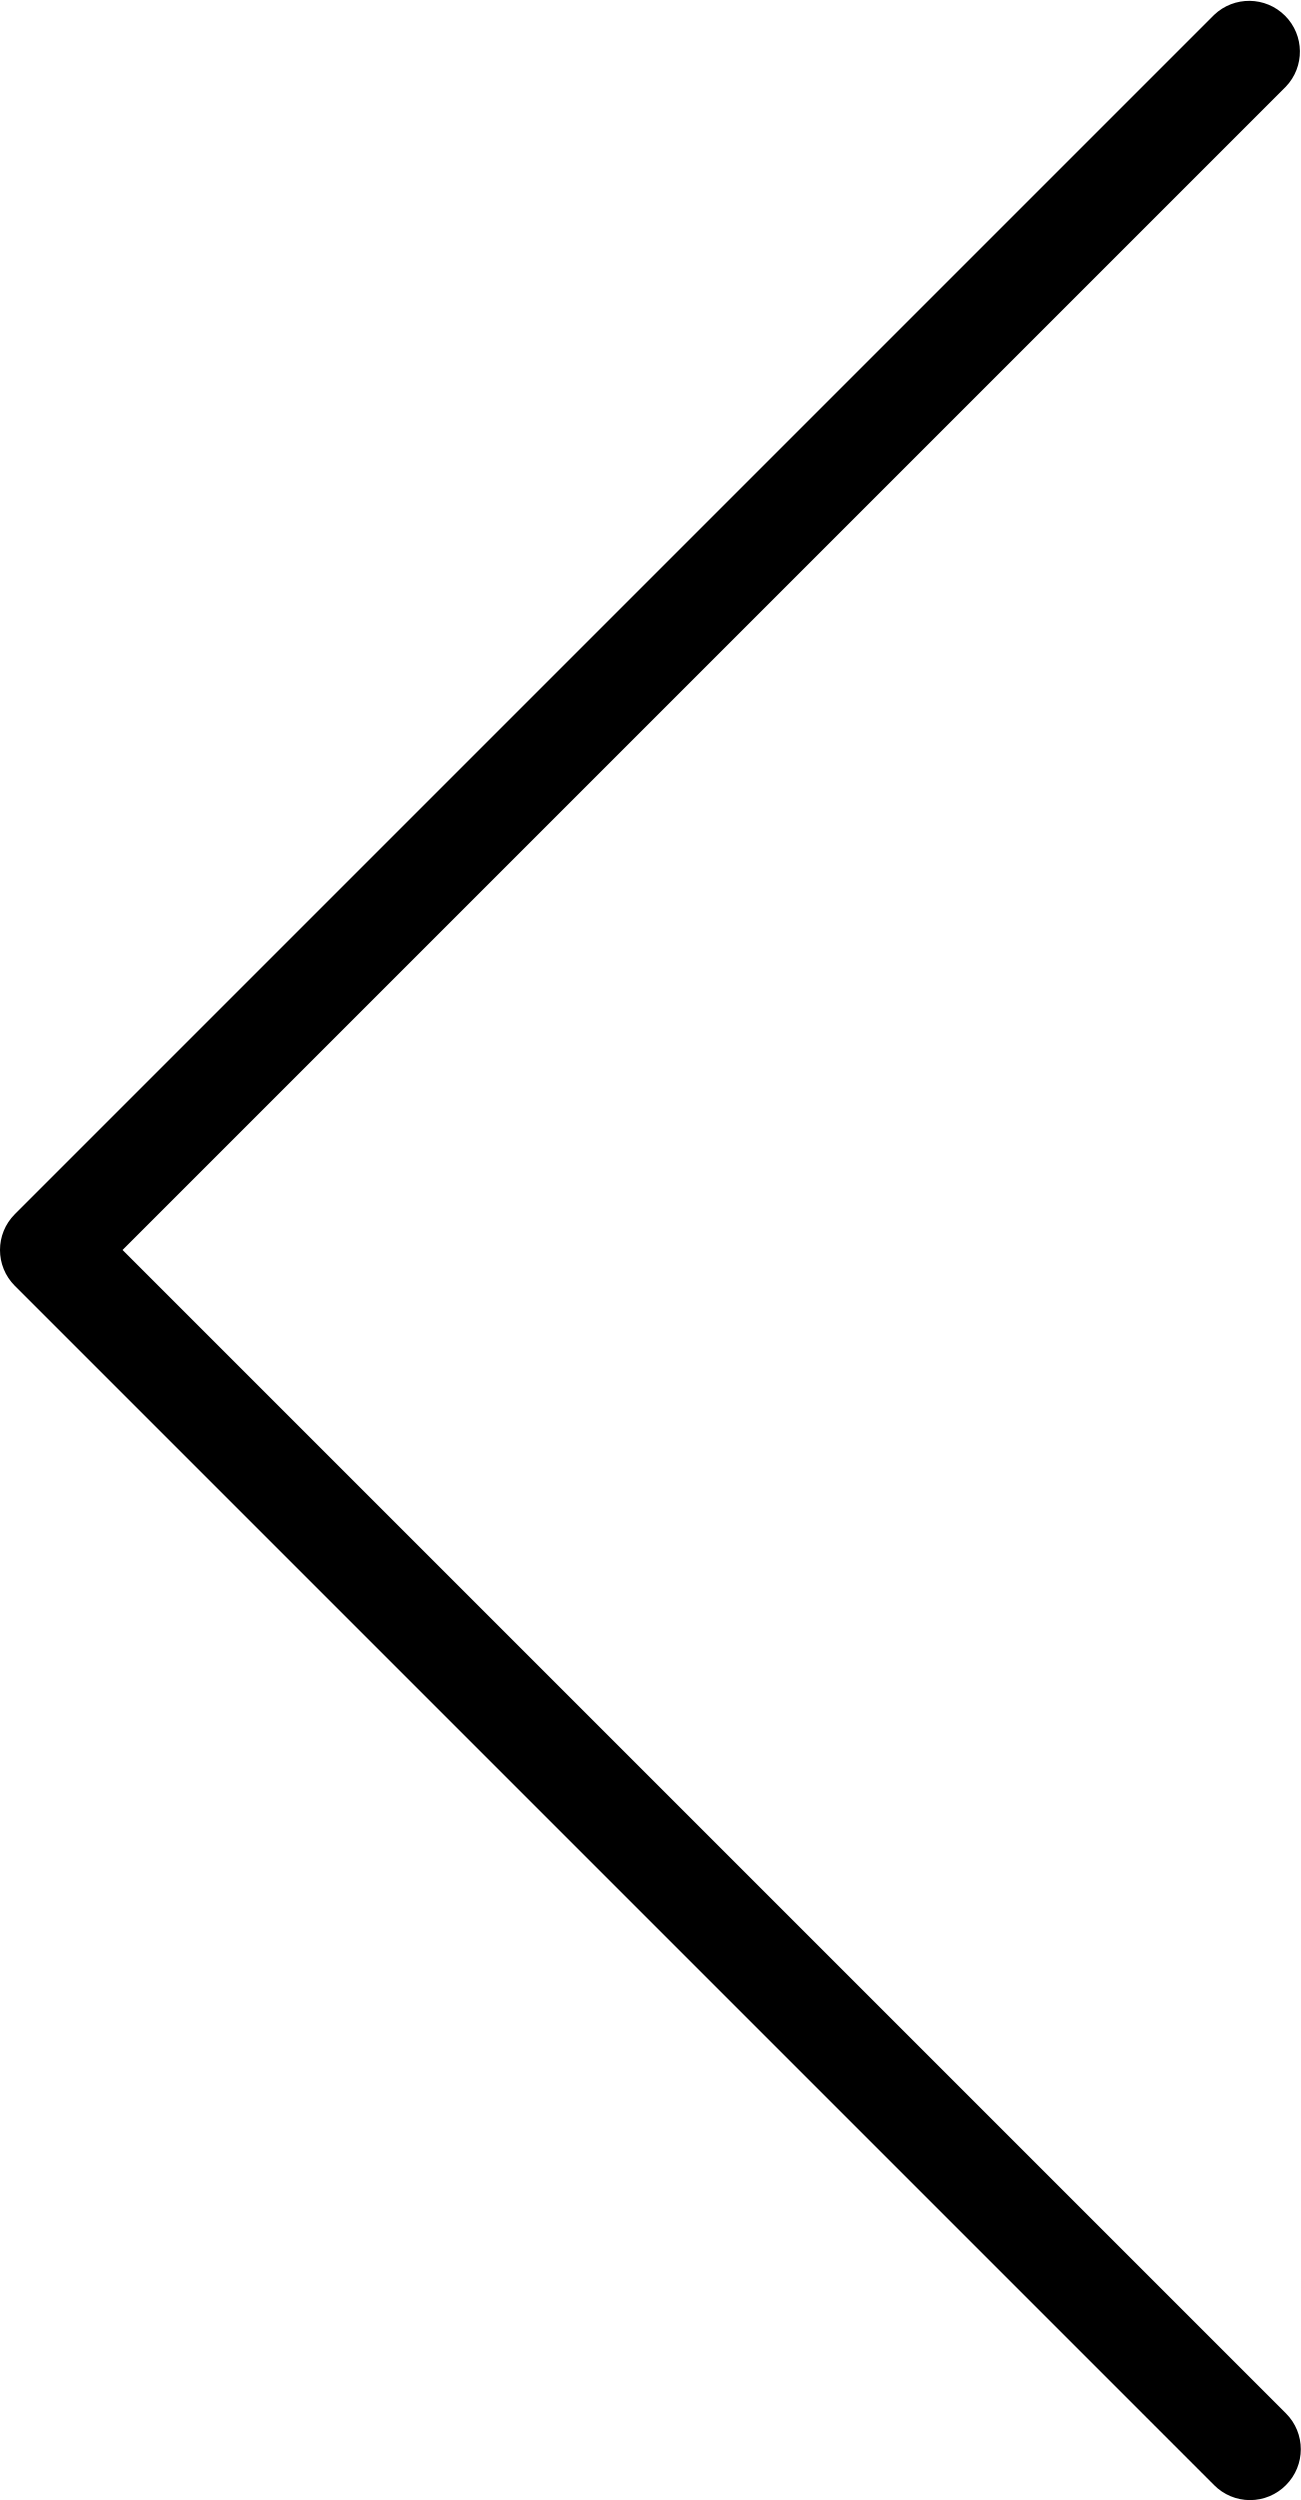
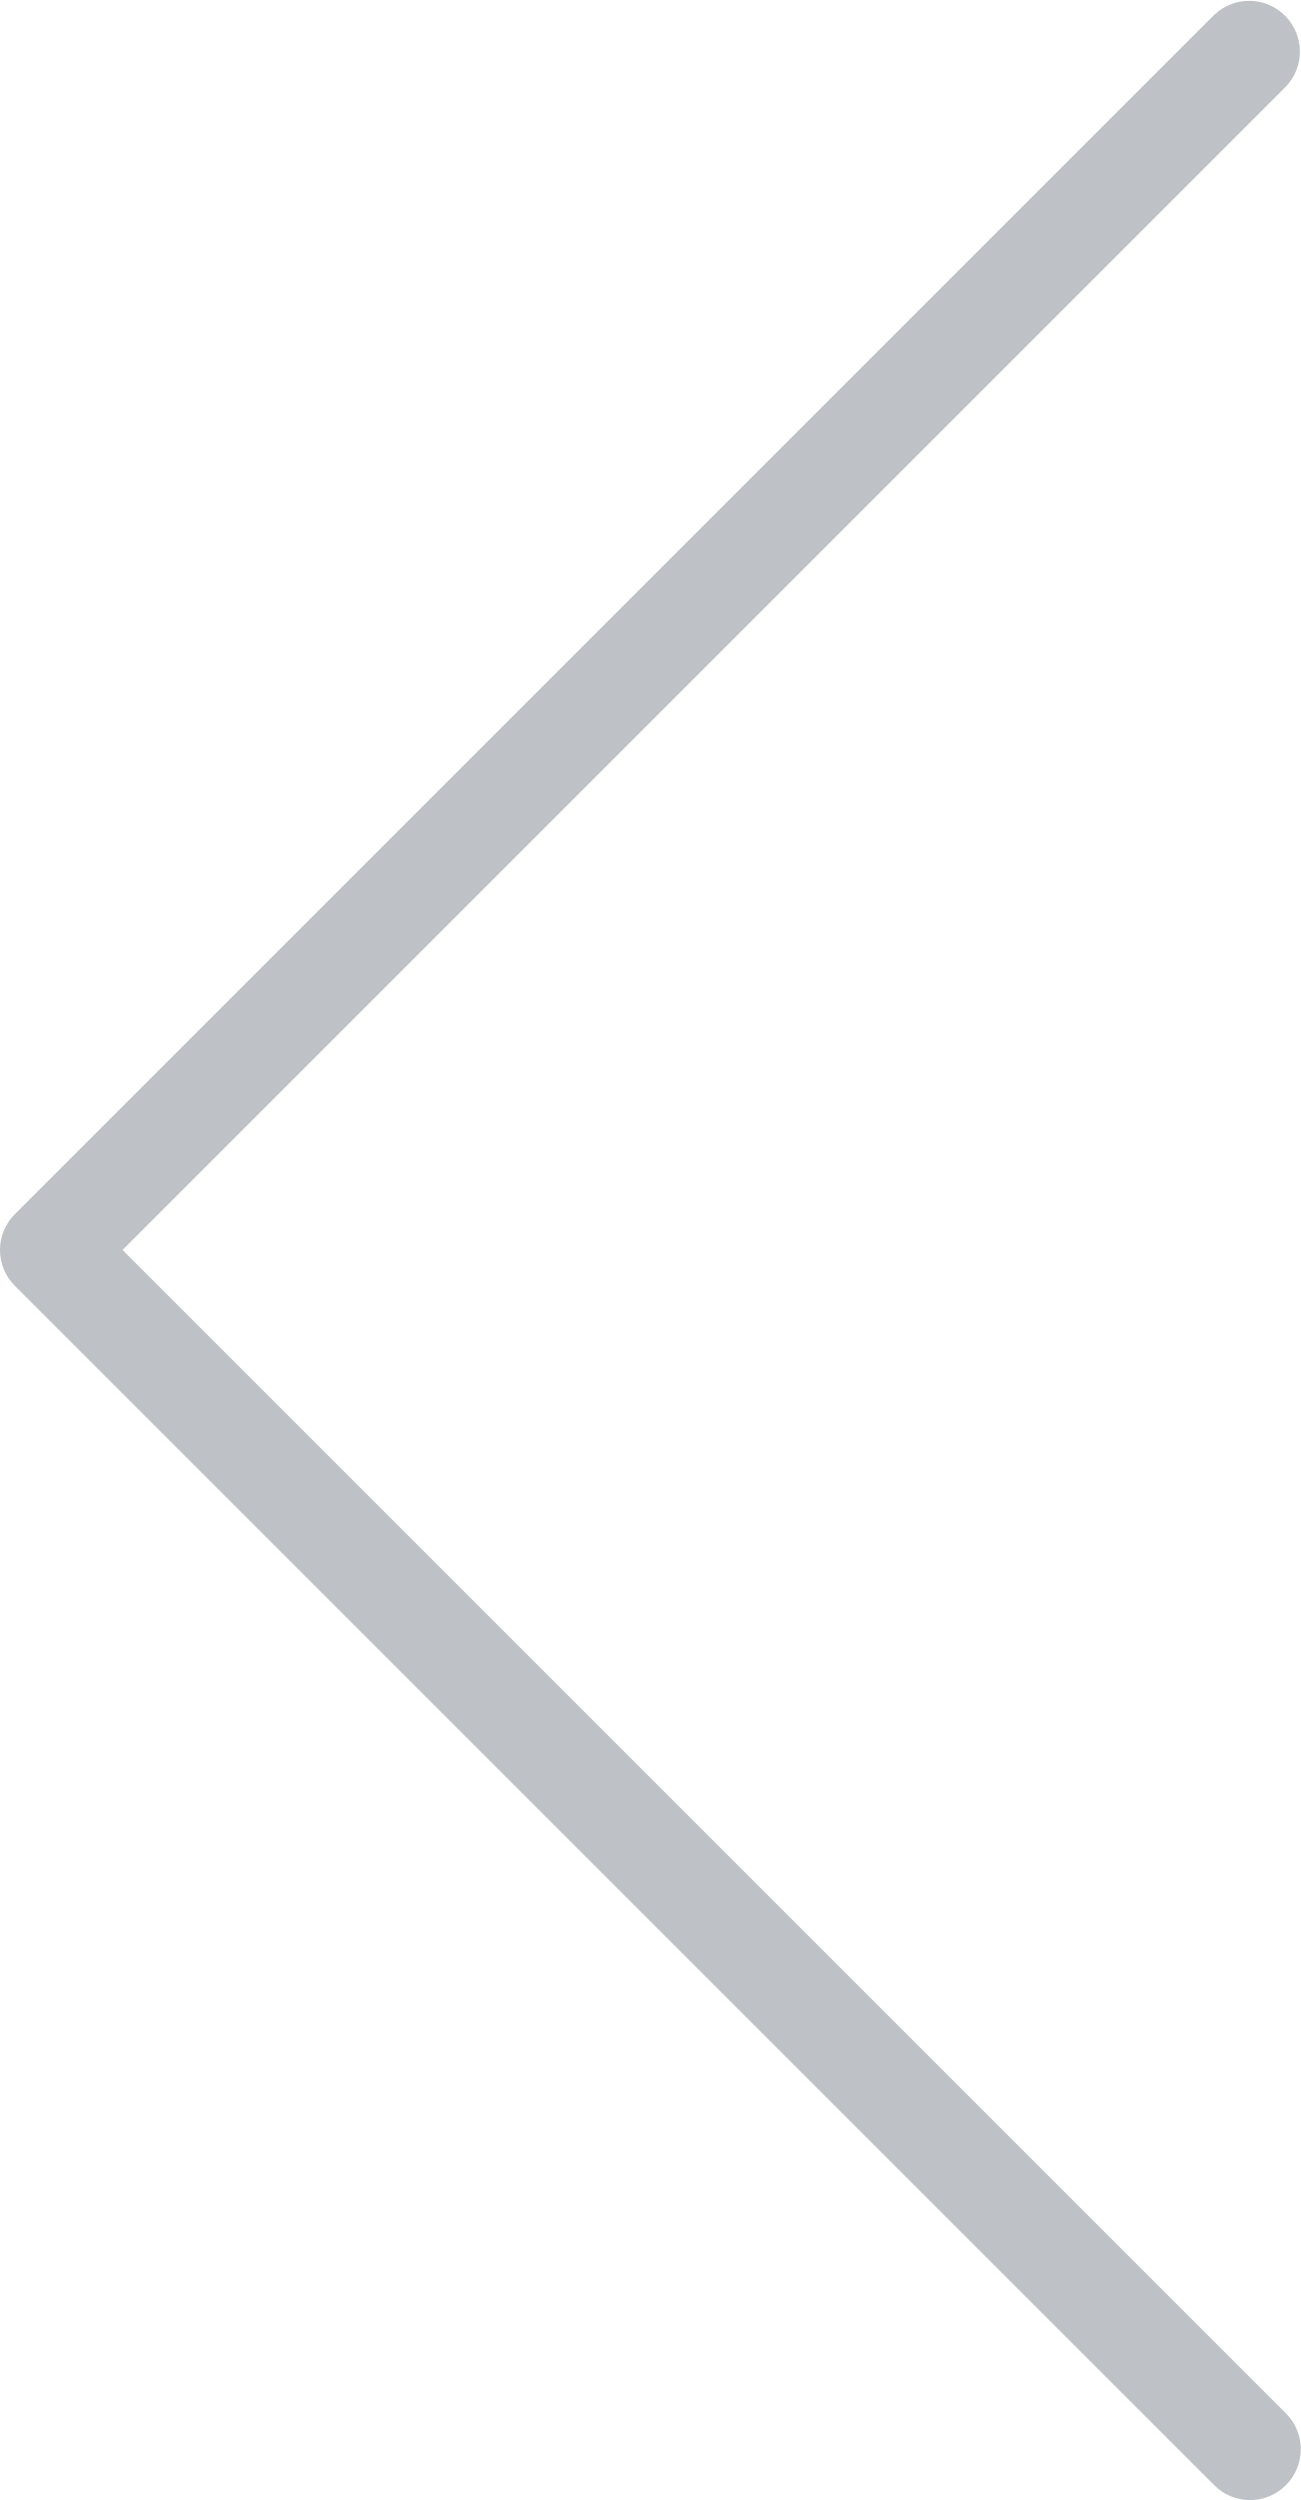
<svg xmlns="http://www.w3.org/2000/svg" width="21.706" height="41.719">
-   <path d="M2.045 20.859L21.458 1.446A.847.847 0 0020.261.248L.248 20.261a.846.846 0 000 1.197l20.013 20.013a.843.843 0 001.198 0 .847.847 0 000-1.198L2.045 20.859z" />
+   <path fill="#bec2c7" d="M2.045 20.859L21.458 1.446A.847.847 0 0020.261.248L.248 20.261a.846.846 0 000 1.197l20.013 20.013a.843.843 0 001.198 0 .847.847 0 000-1.198L2.045 20.859z" />
</svg>
